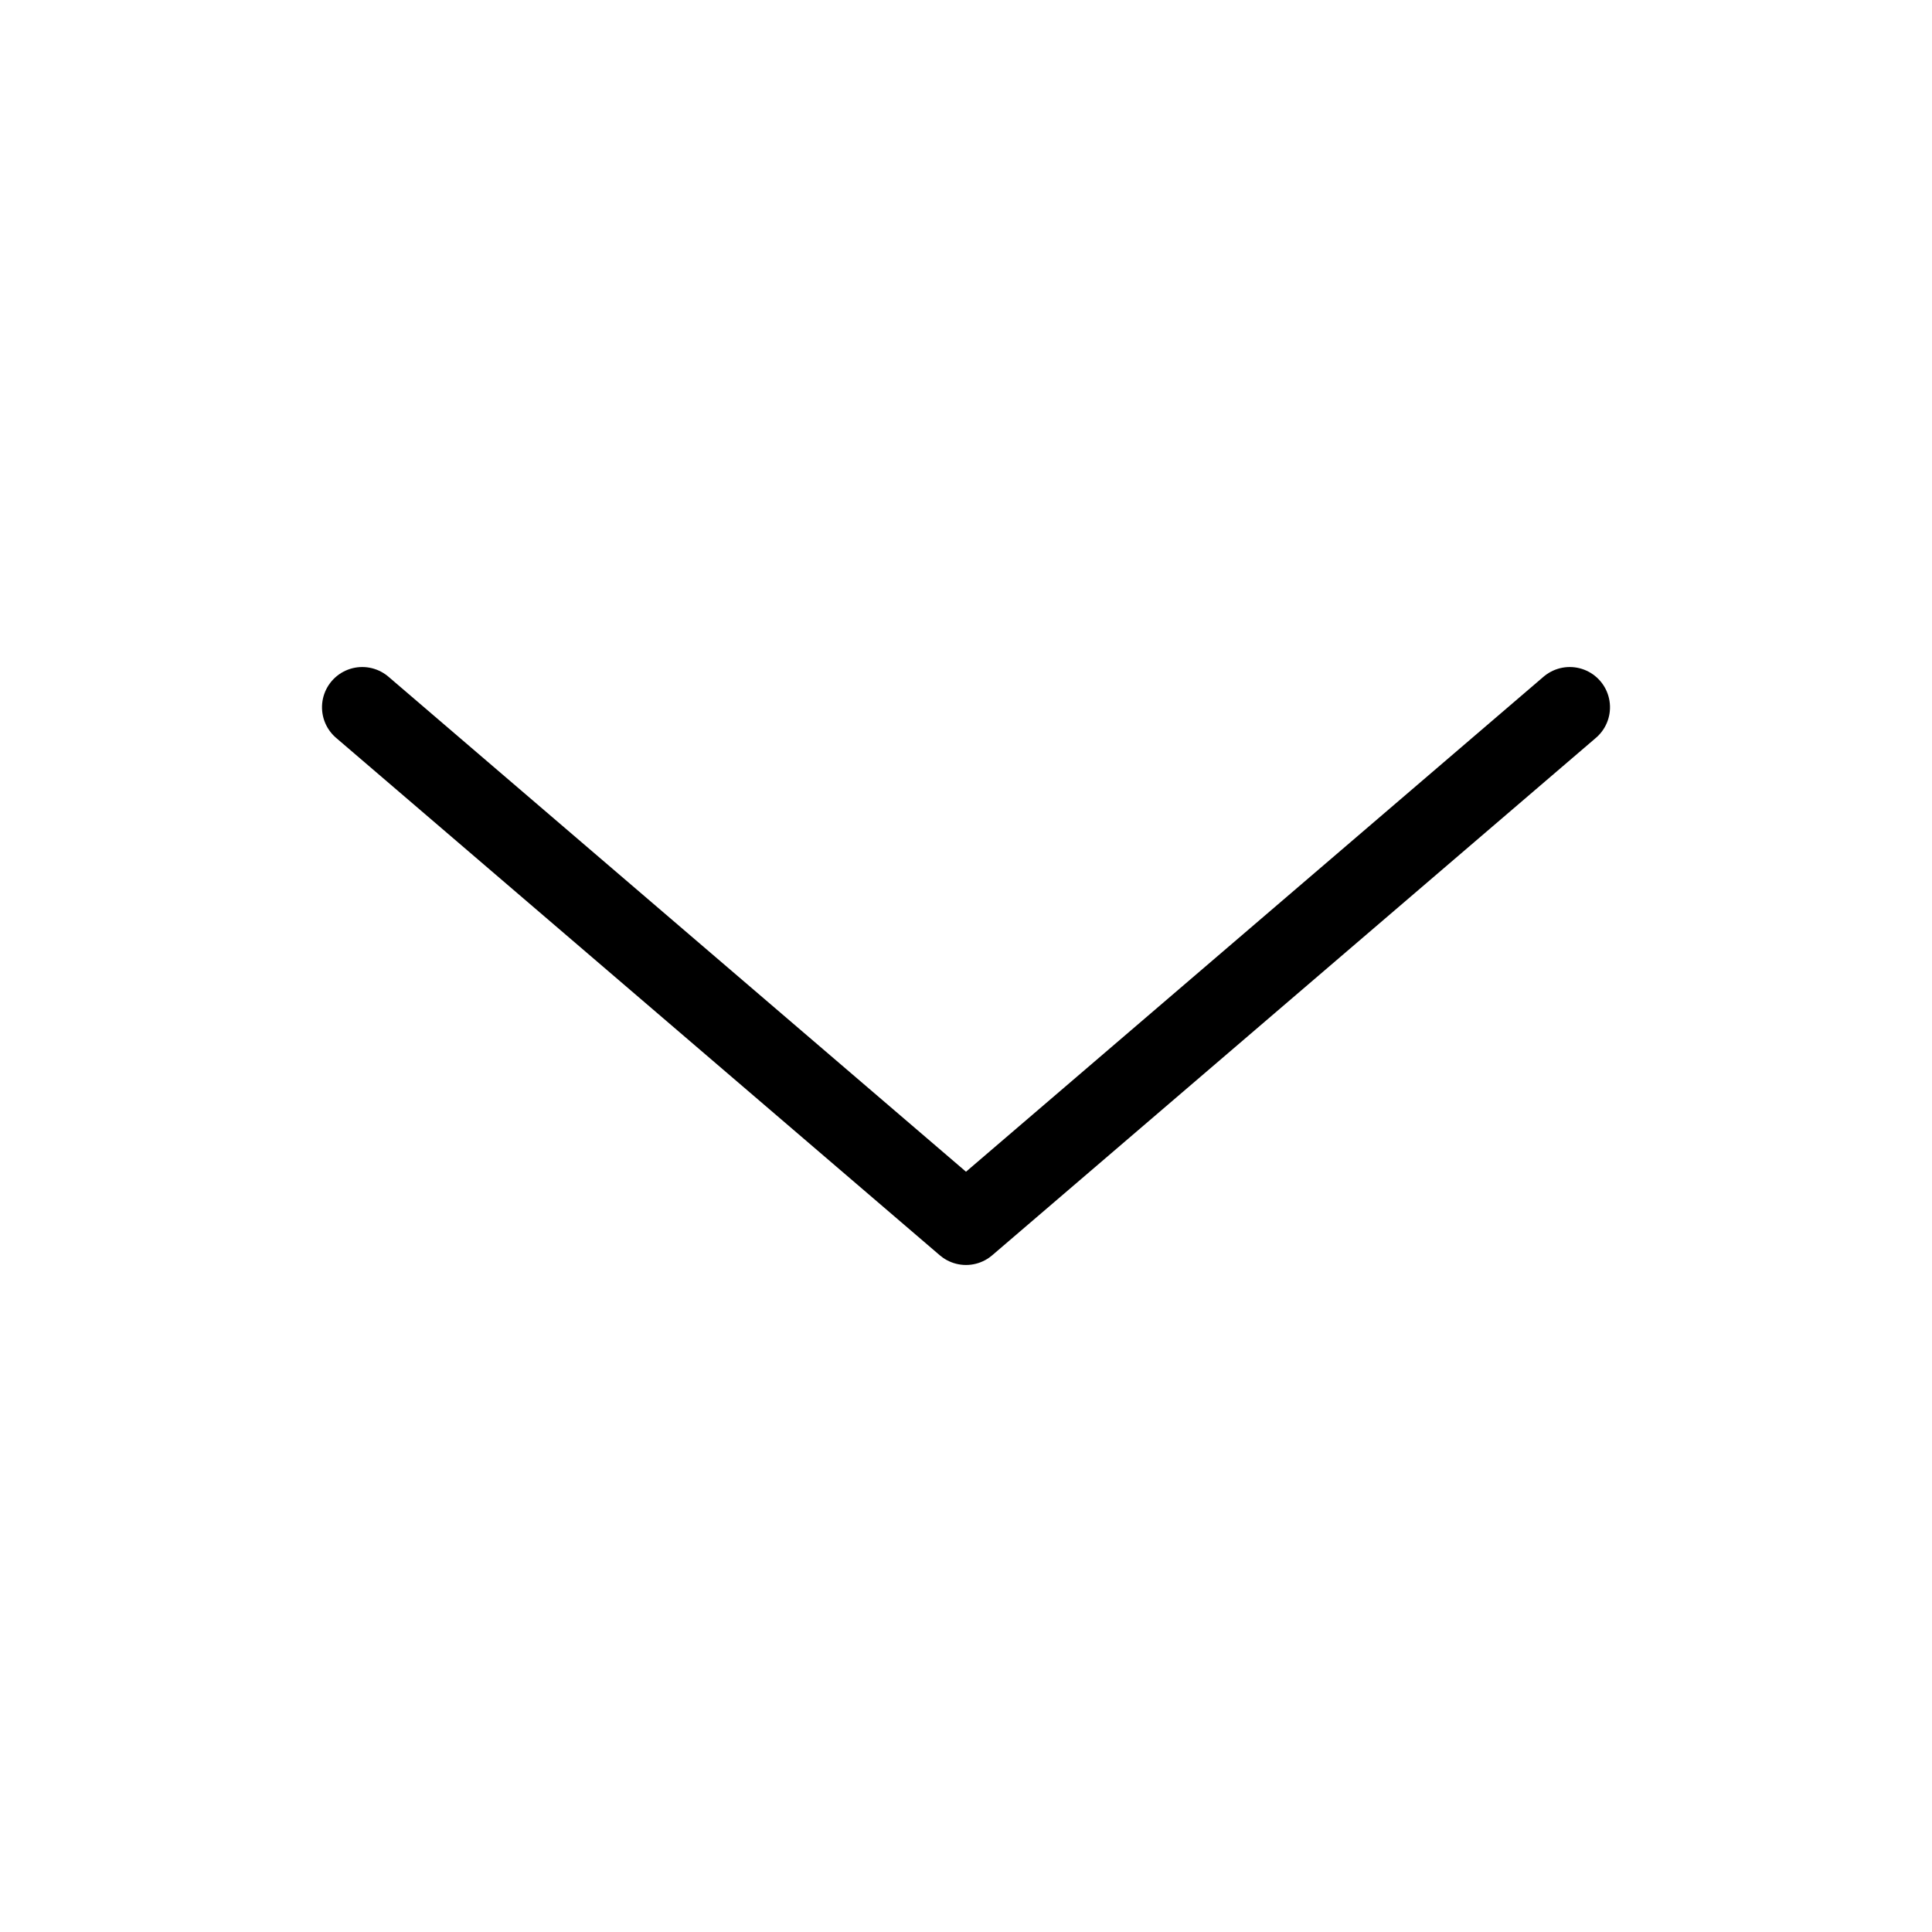
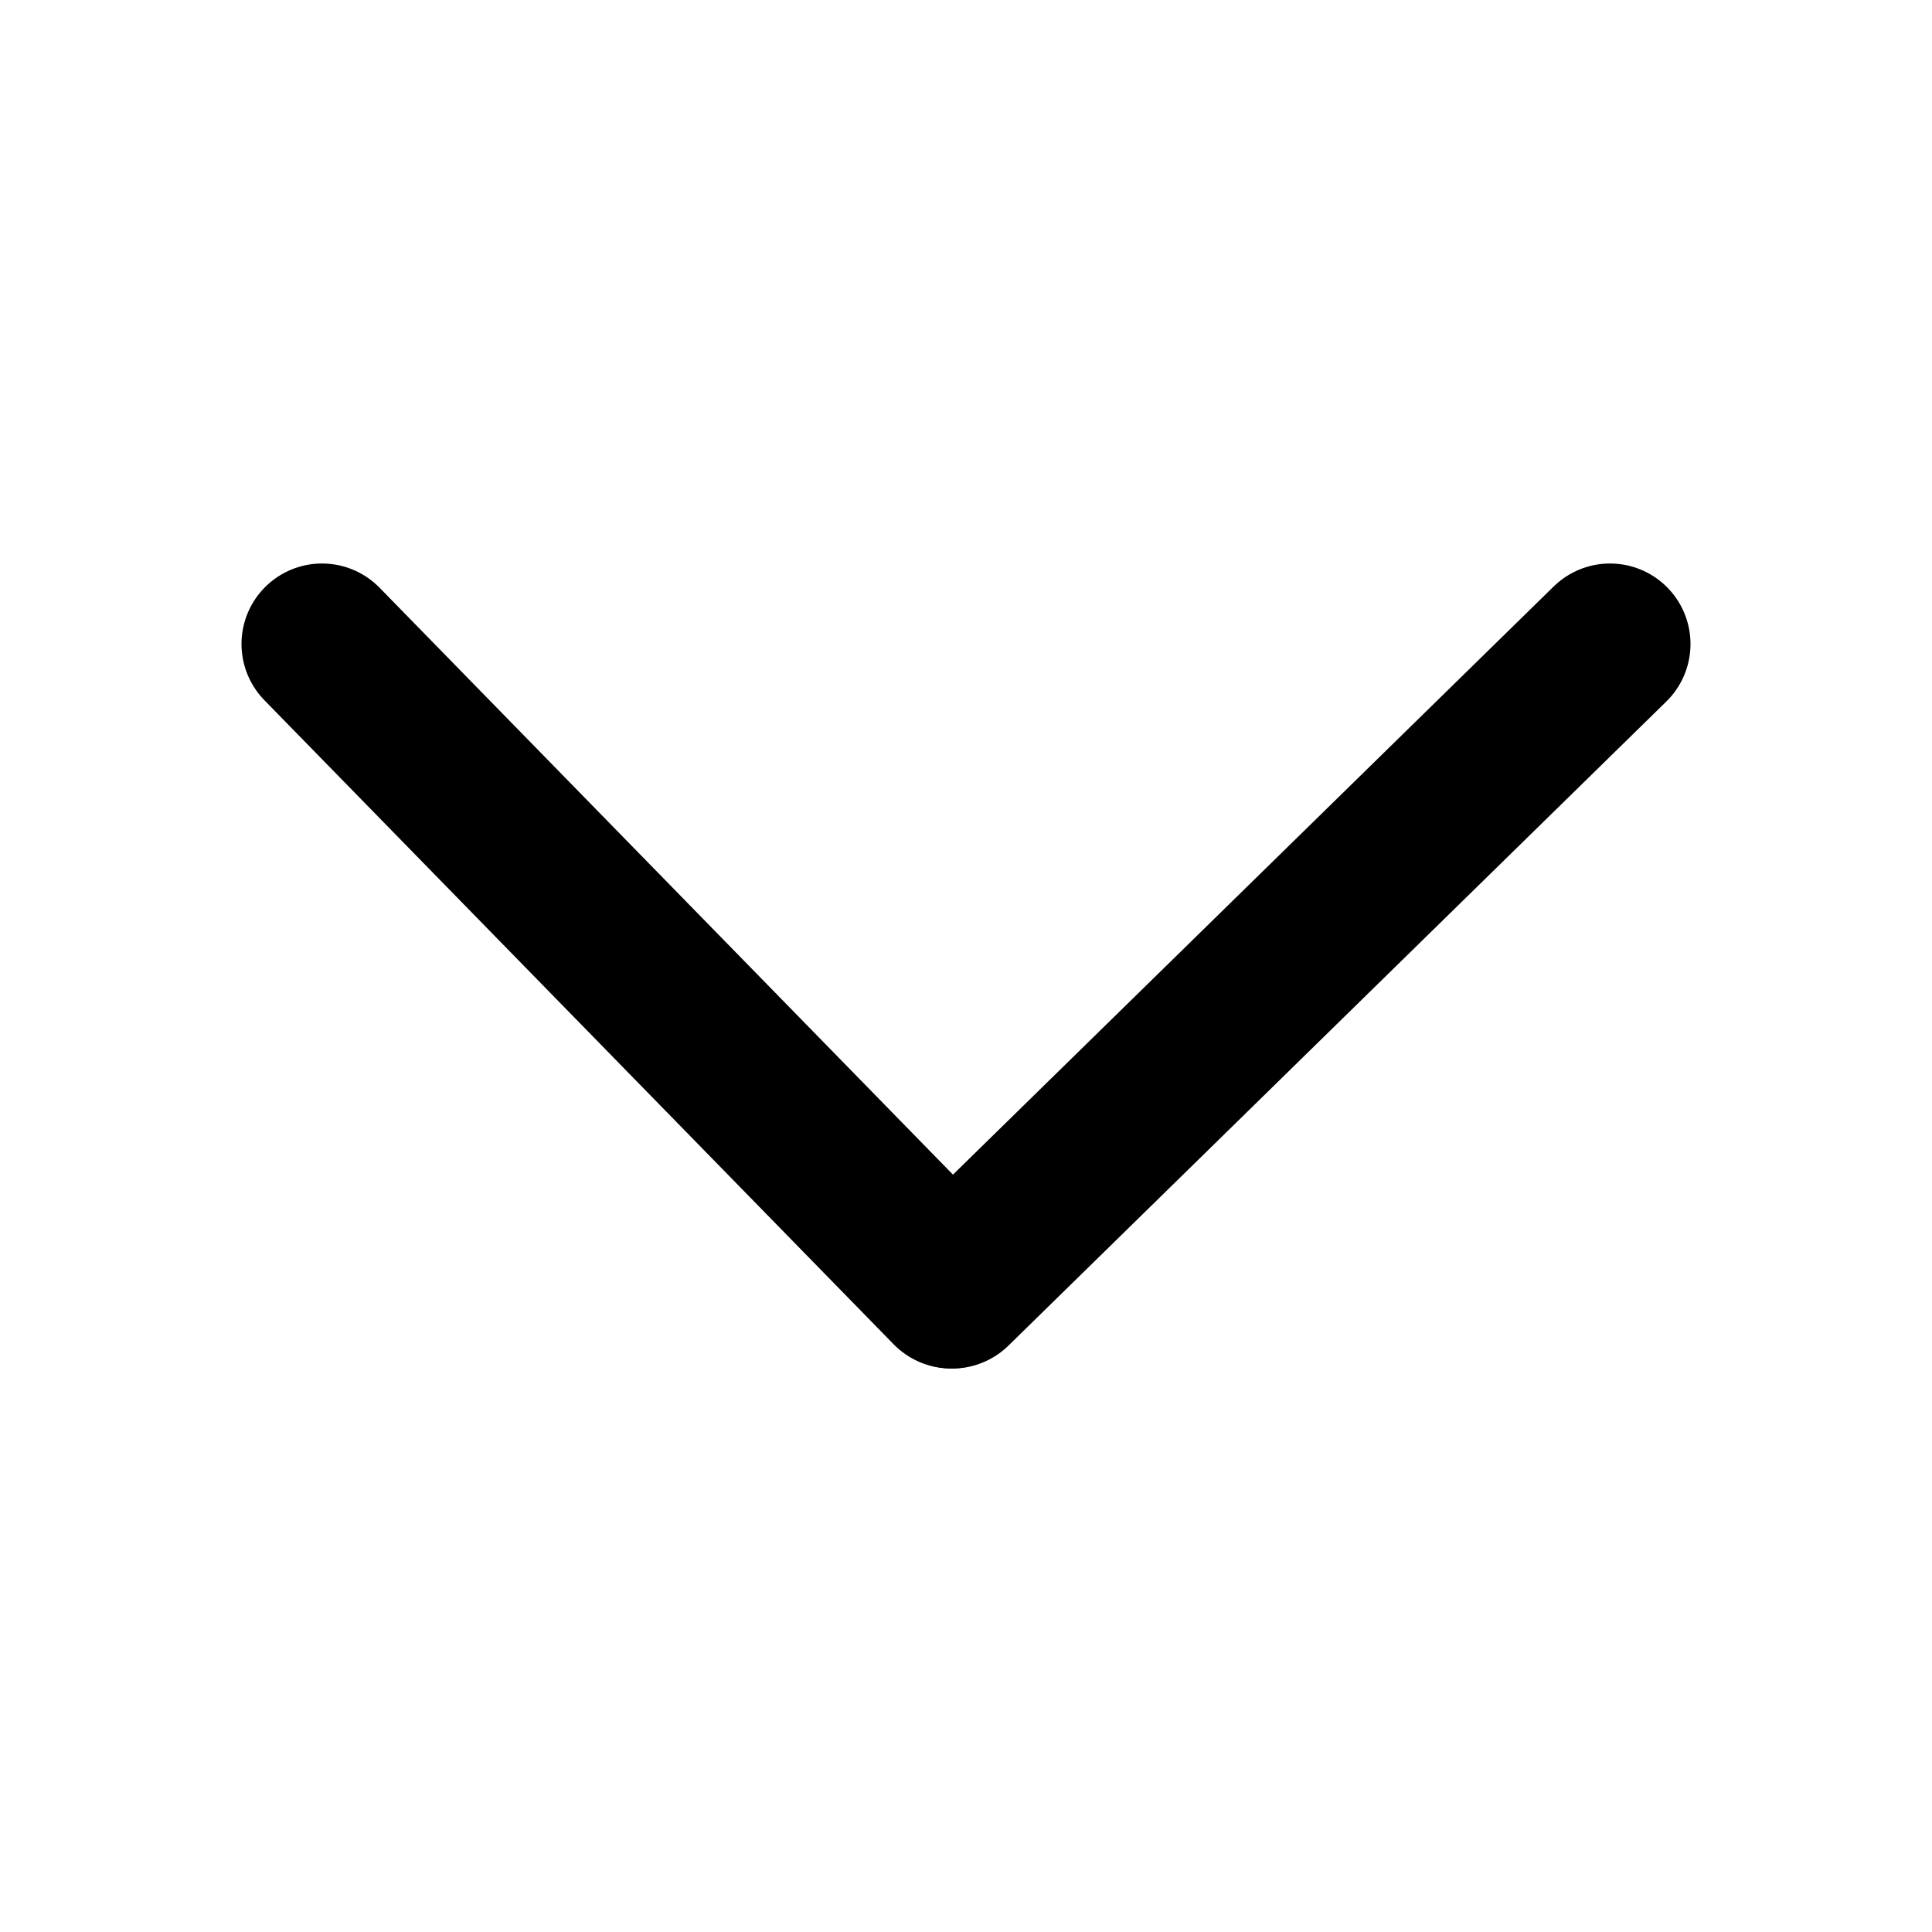
<svg xmlns="http://www.w3.org/2000/svg" width="24" height="24" viewBox="0 0 24 24">
-   <g fill="none" fill-rule="evenodd">
-     <g>
-       <path d="M0 0H24V24H0z" />
-       <g stroke="#000" stroke-linecap="round" stroke-linejoin="round">
-         <path d="M4.786 -4L11.214 3.5 4.786 11" transform="translate(4 8.5) rotate(90 8 3.5)" />
-       </g>
+   <g data-name="그룹 887">
+     <g data-name="그룹 1284">
+       <path data-name="선 92" transform="rotate(180 5.908 8)" style="fill:none;stroke:#000;stroke-linecap:round;stroke-width:2px" d="m0 0 7.816 8" />
+       <path data-name="선 91" transform="rotate(180 10 8)" style="fill:none;stroke:#000;stroke-linecap:round;stroke-width:2px" d="m0 8 8.171-8" />
    </g>
  </g>
</svg>
